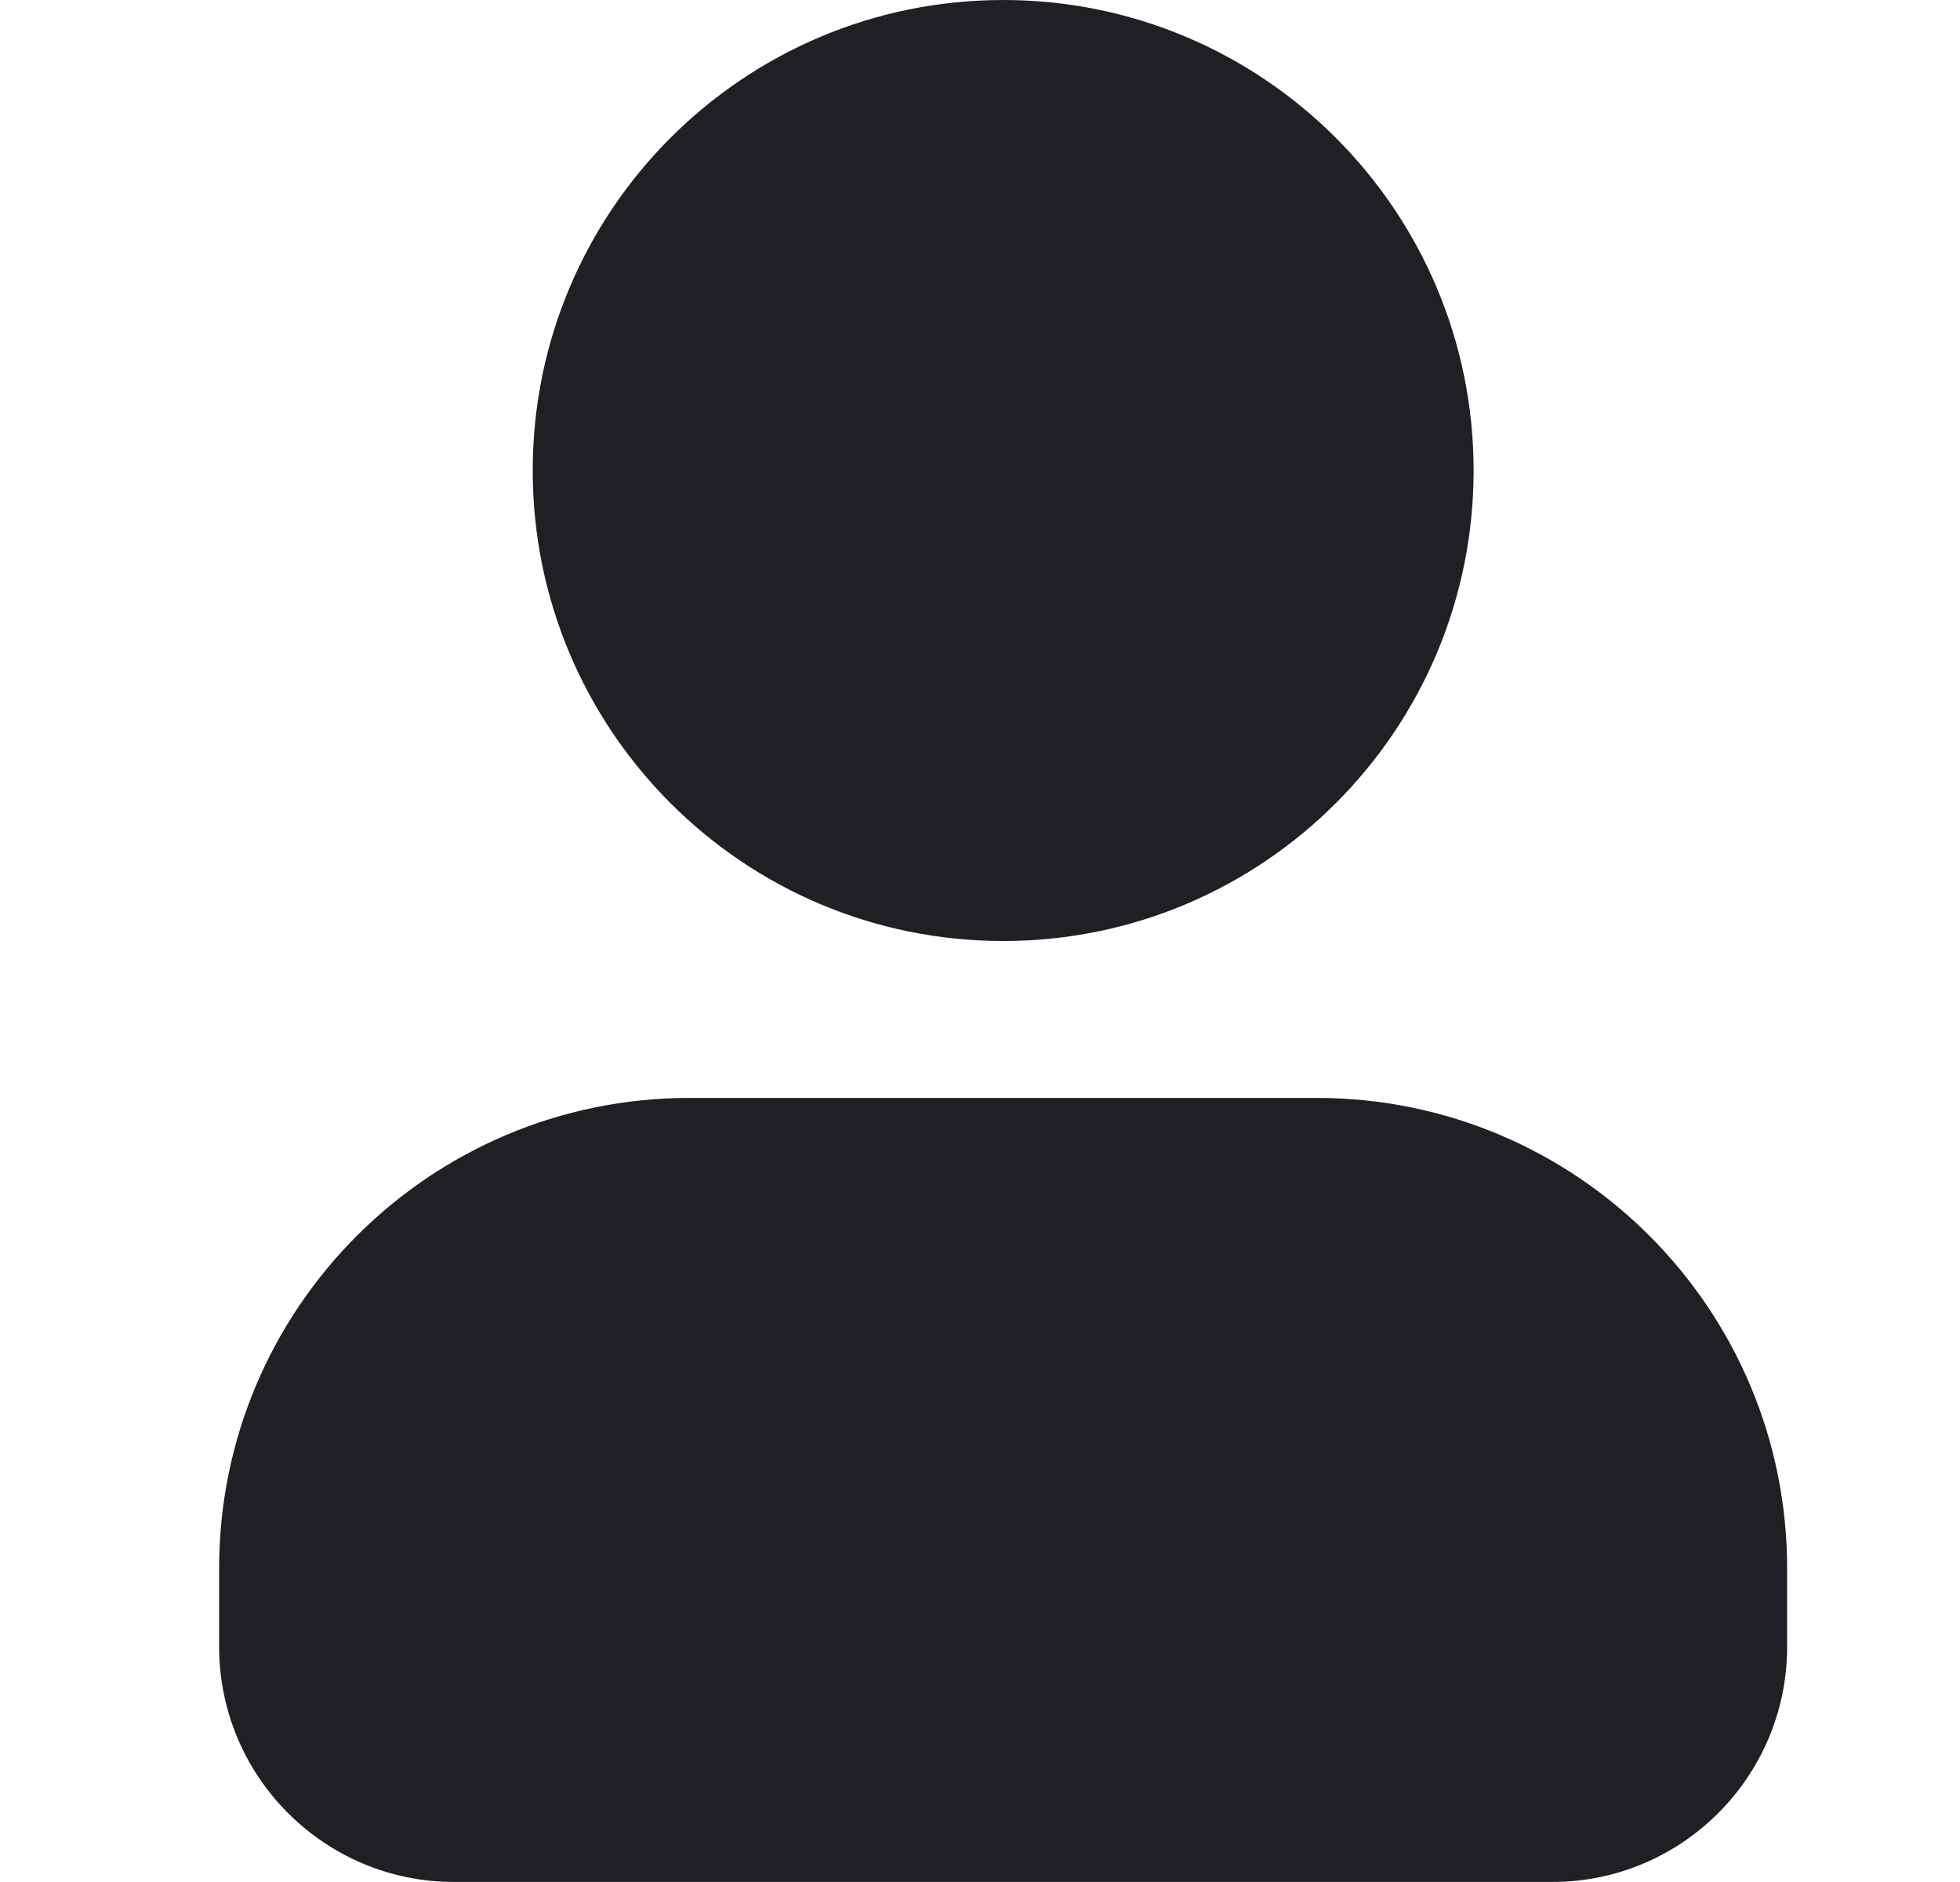
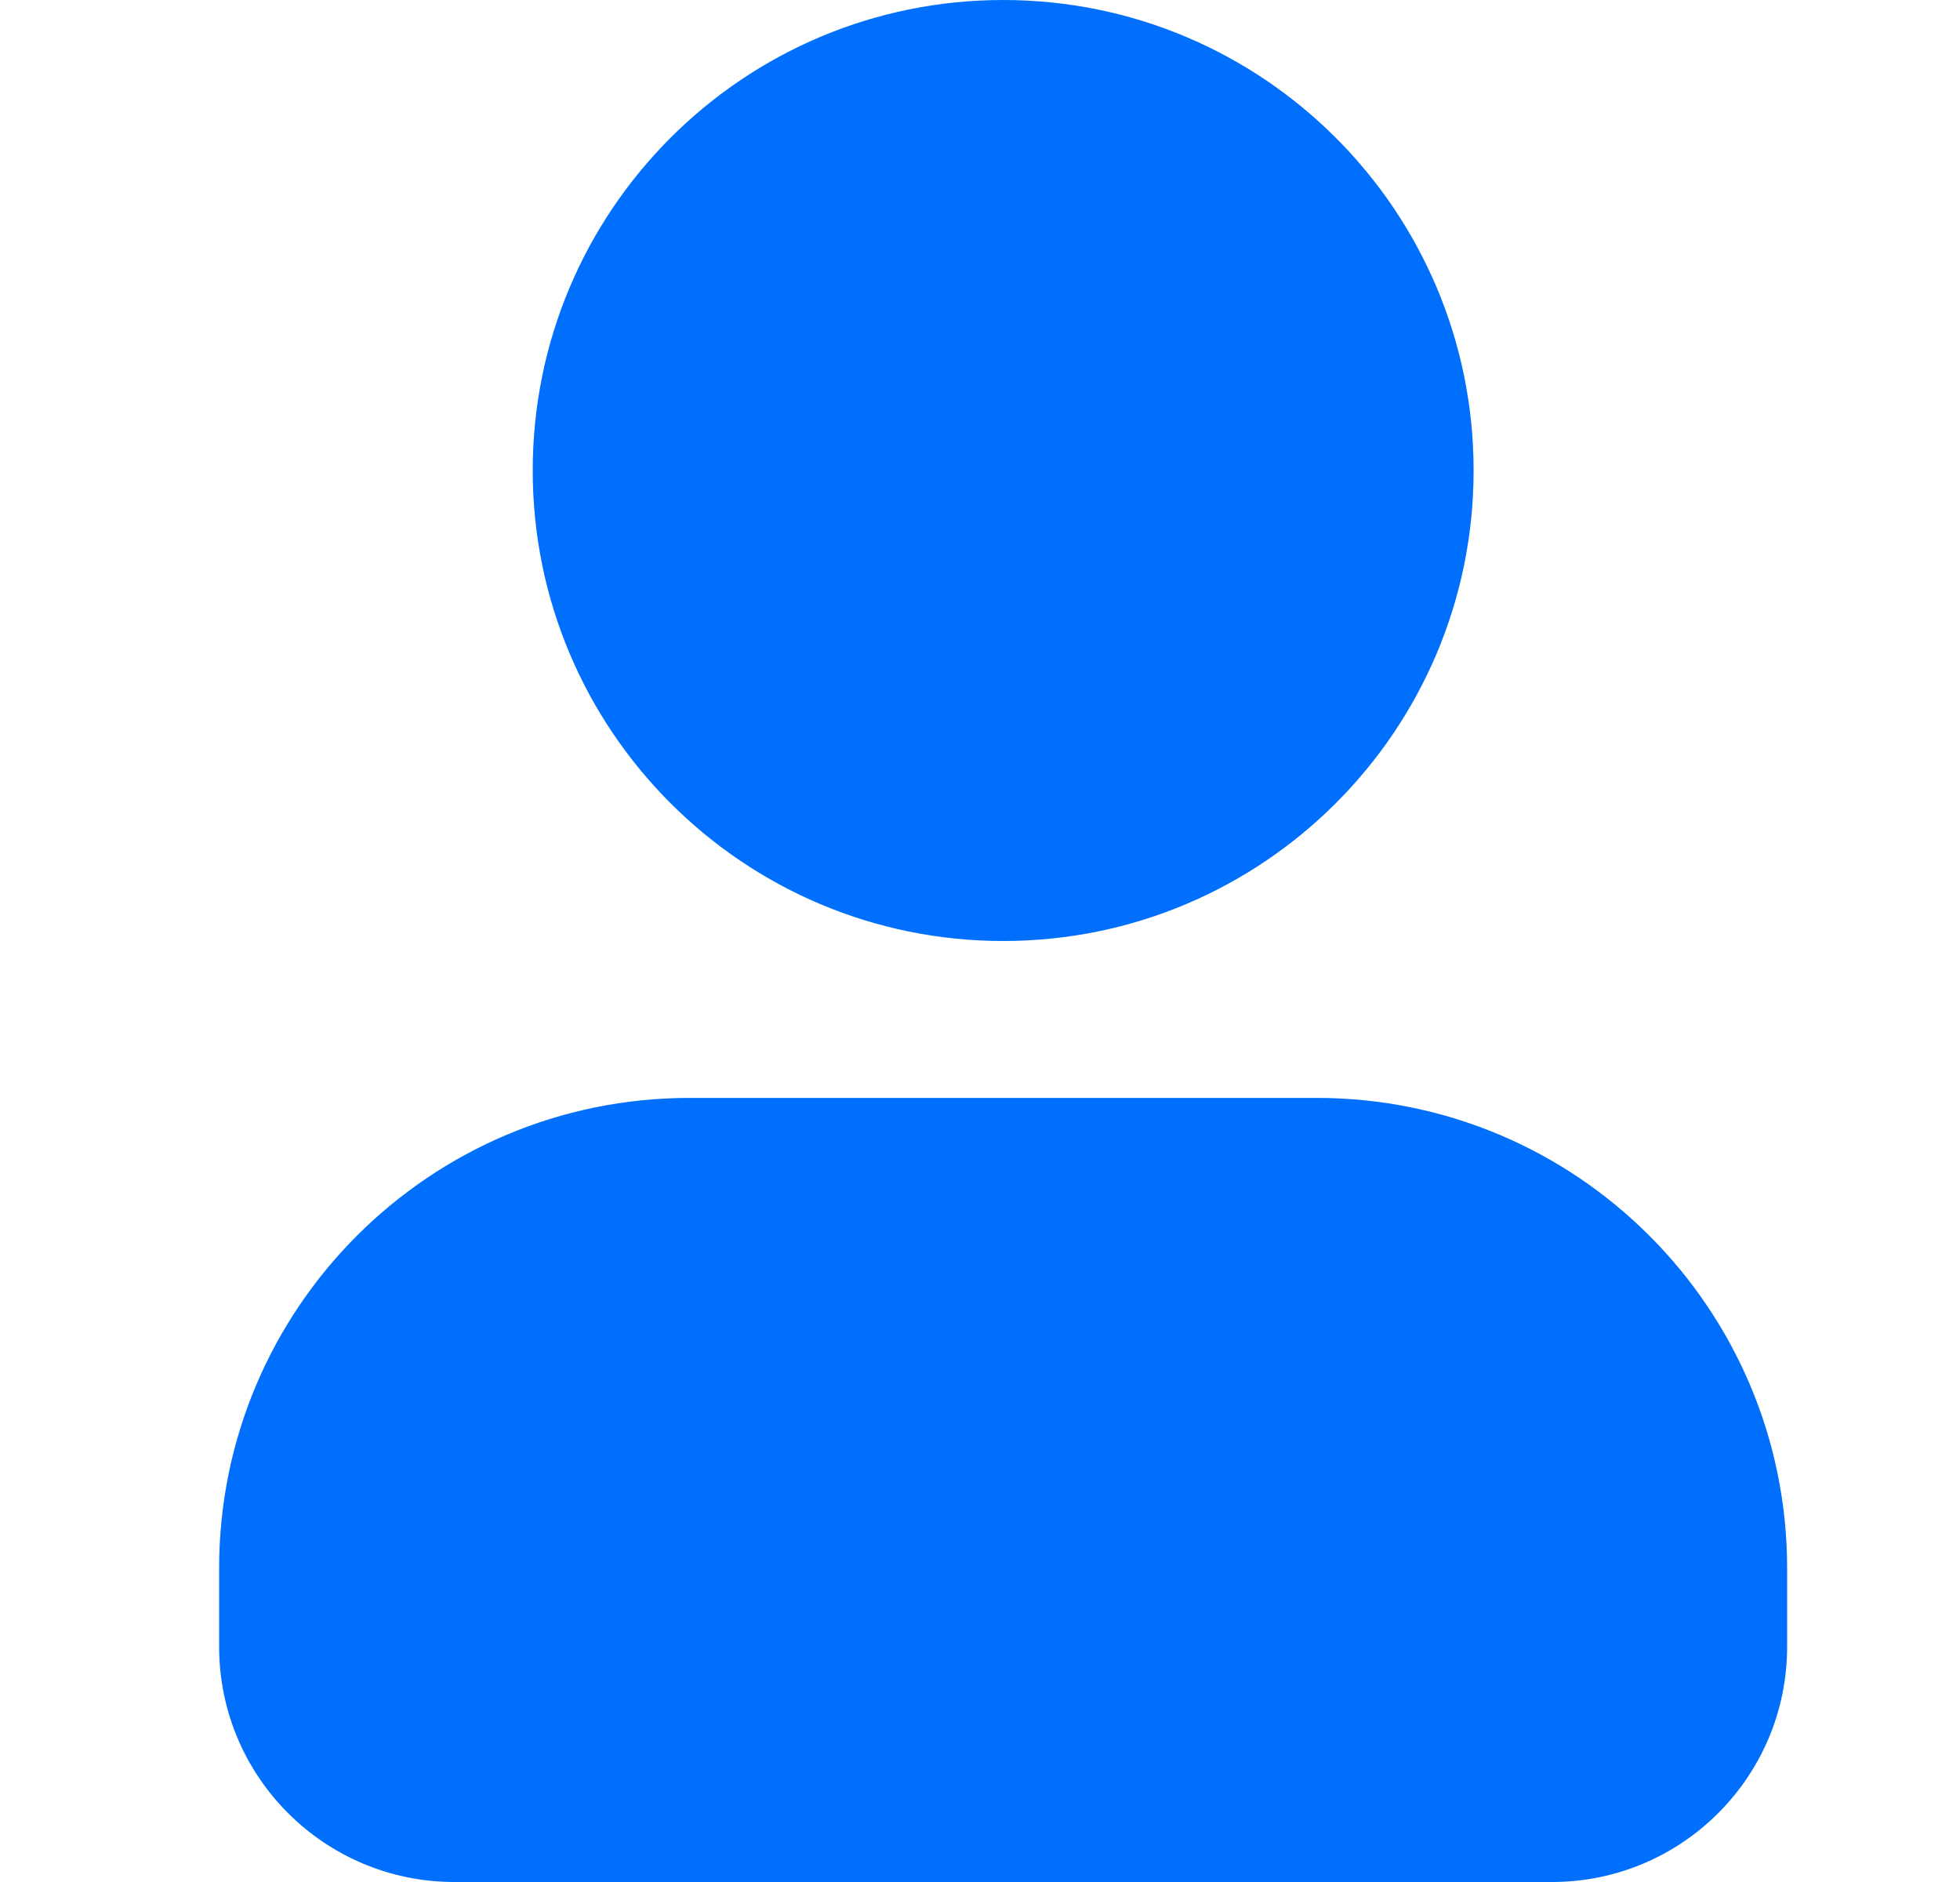
<svg xmlns="http://www.w3.org/2000/svg" width="25" height="24" viewBox="0 0 25 24" fill="none">
-   <mask id="mask0_103_11440" style="mask-type:alpha" maskUnits="userSpaceOnUse" x="2" y="0" width="21" height="25">
-     <path d="M18.796 6C18.796 9.314 16.109 12 12.796 12C9.482 12 6.795 9.314 6.795 6C6.795 2.686 9.482 0 12.796 0C16.109 0 18.796 2.686 18.796 6Z" fill="#006FFD" />
-     <path d="M2.795 20C2.795 16.687 5.482 14.001 8.795 14.001H16.795C20.109 14.001 22.795 16.687 22.795 20V21C22.795 22.657 21.452 24 19.795 24H5.795C4.139 24 2.795 22.657 2.795 21V20Z" fill="#006FFD" />
-   </mask>
-   <g mask="url(#mask0_103_11440)">
-     <rect x="0.795" y="-0.001" width="24" height="24" fill="#1F2024" />
-   </g>
+   <path d="M18.796 6C18.796 9.314 16.109 12 12.796 12C9.482 12 6.795 9.314 6.795 6C6.795 2.686 9.482 0 12.796 0C16.109 0 18.796 2.686 18.796 6Z" fill="#006FFD" />
+   <path d="M2.795 20C2.795 16.687 5.482 14.001 8.795 14.001H16.795C20.109 14.001 22.795 16.687 22.795 20V21C22.795 22.657 21.452 24 19.795 24H5.795C4.139 24 2.795 22.657 2.795 21V20Z" fill="#006FFD" />
</svg>
